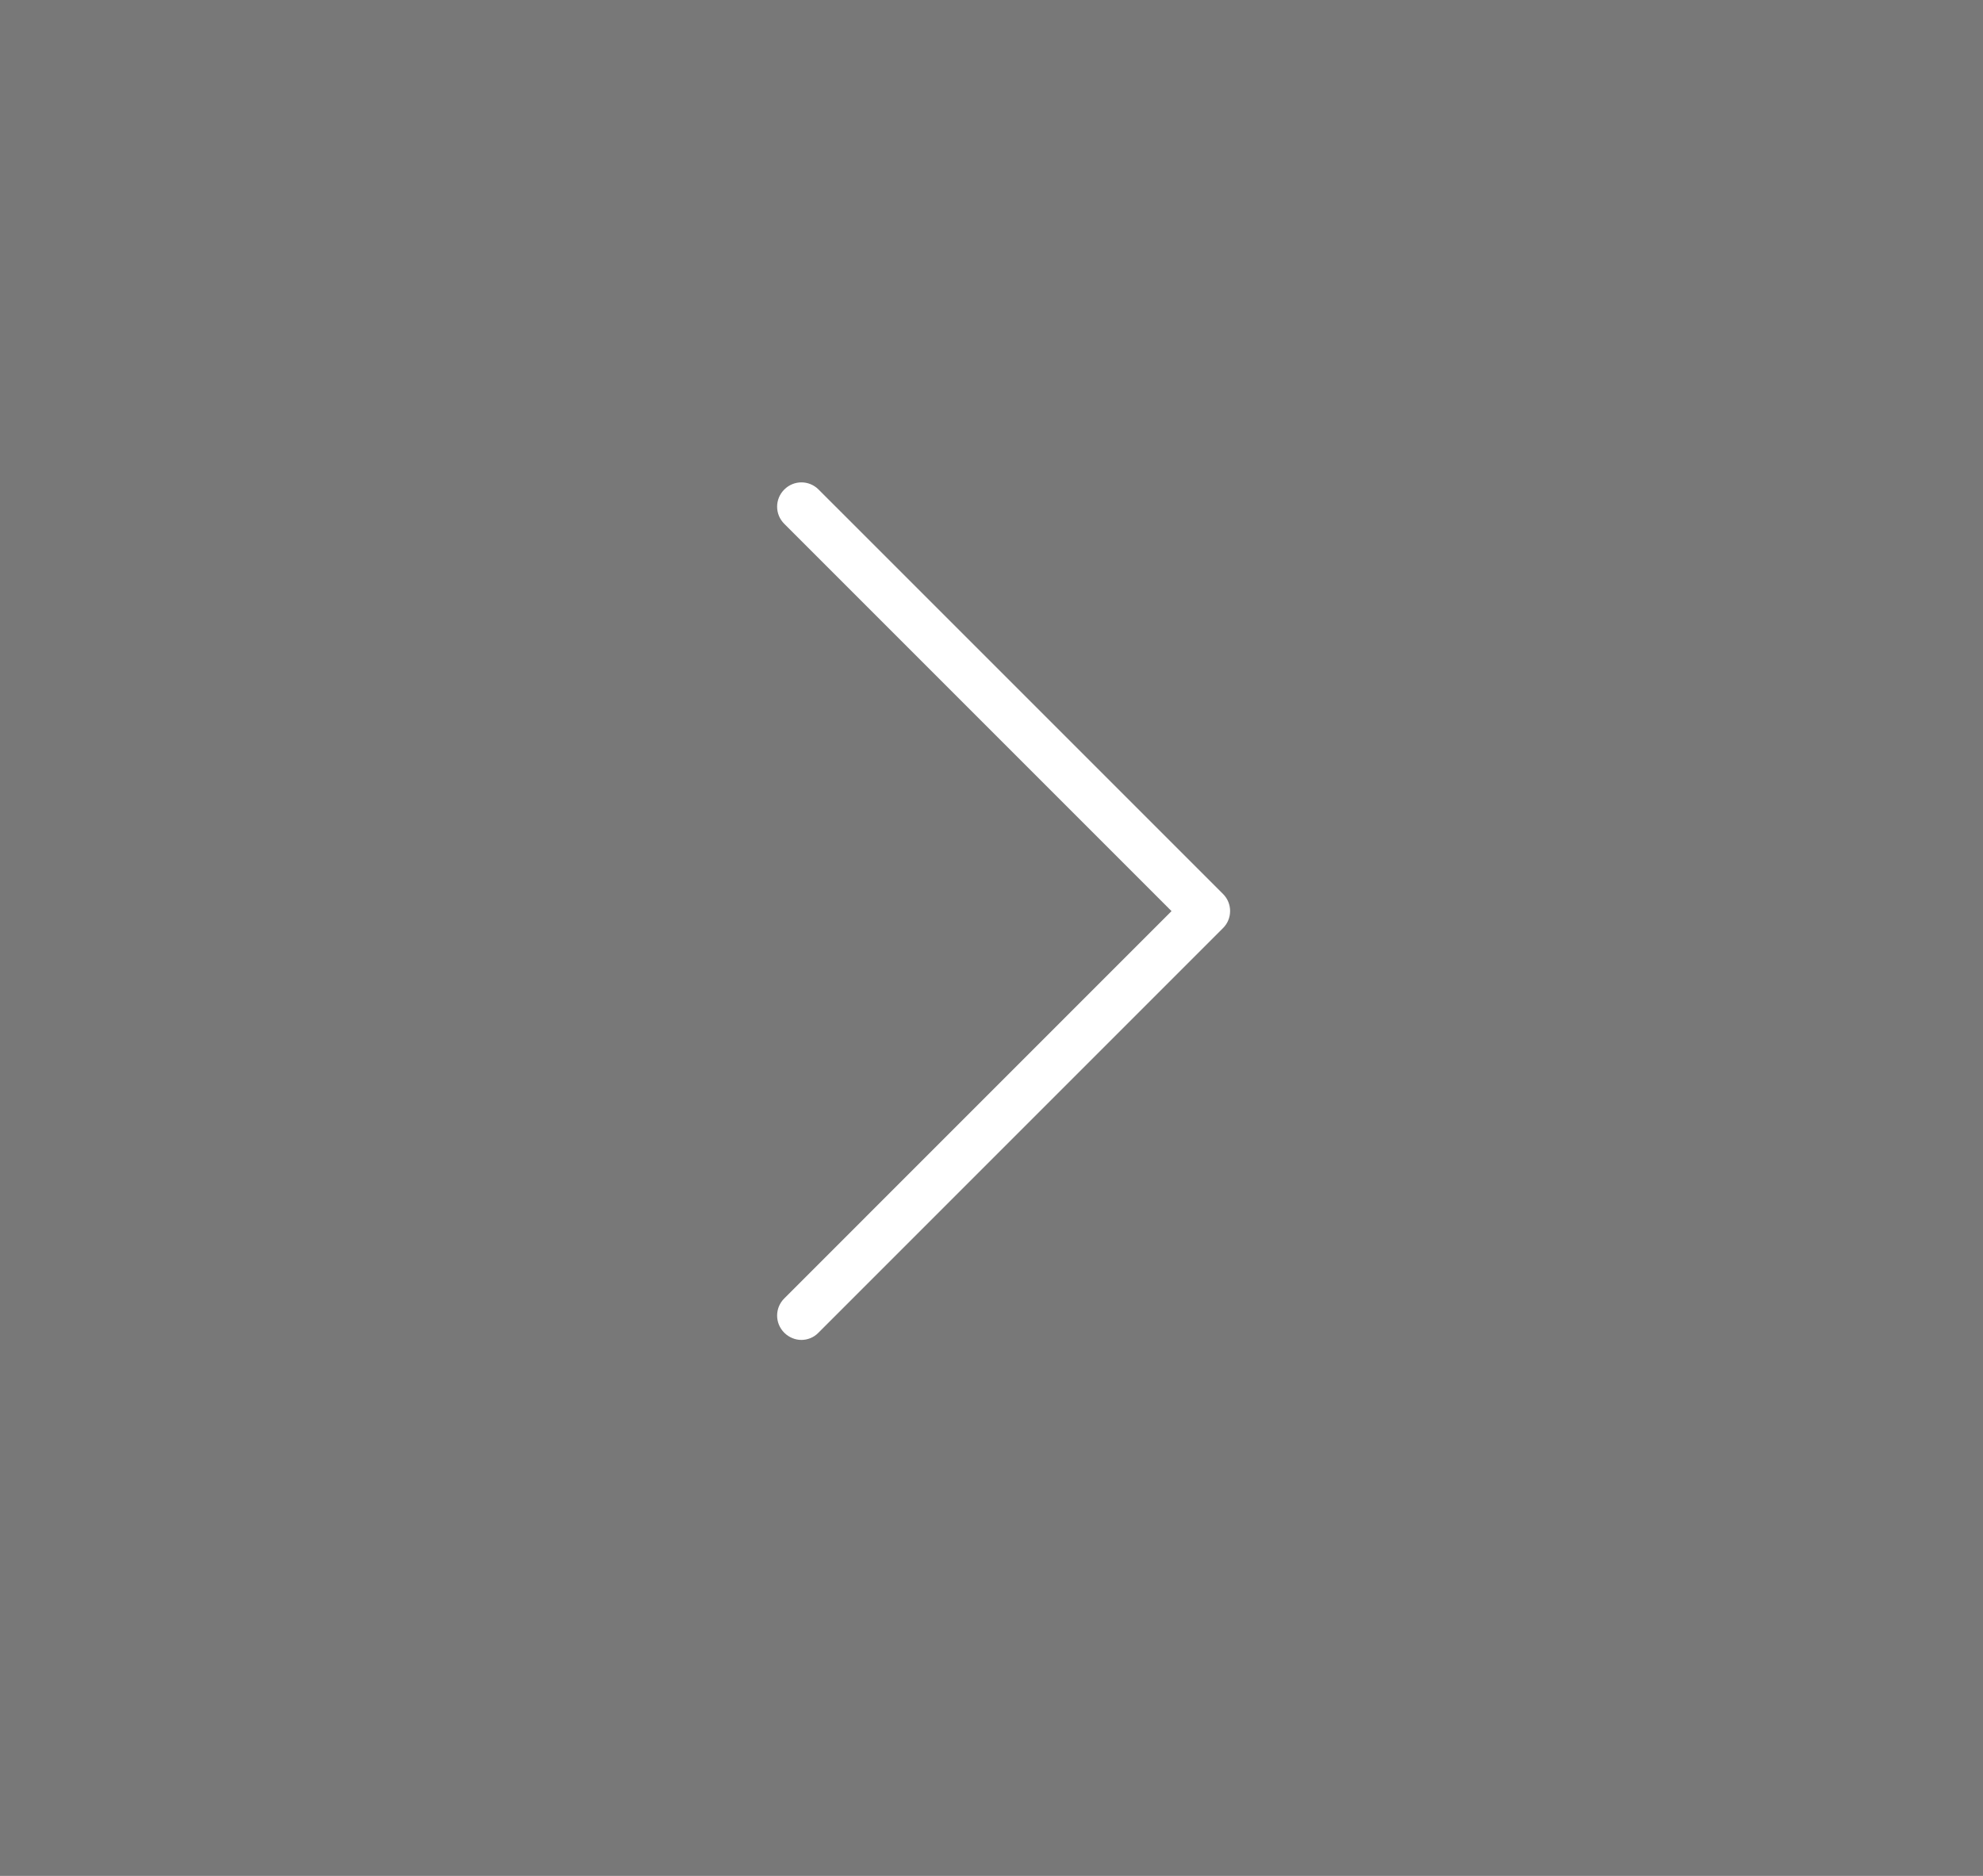
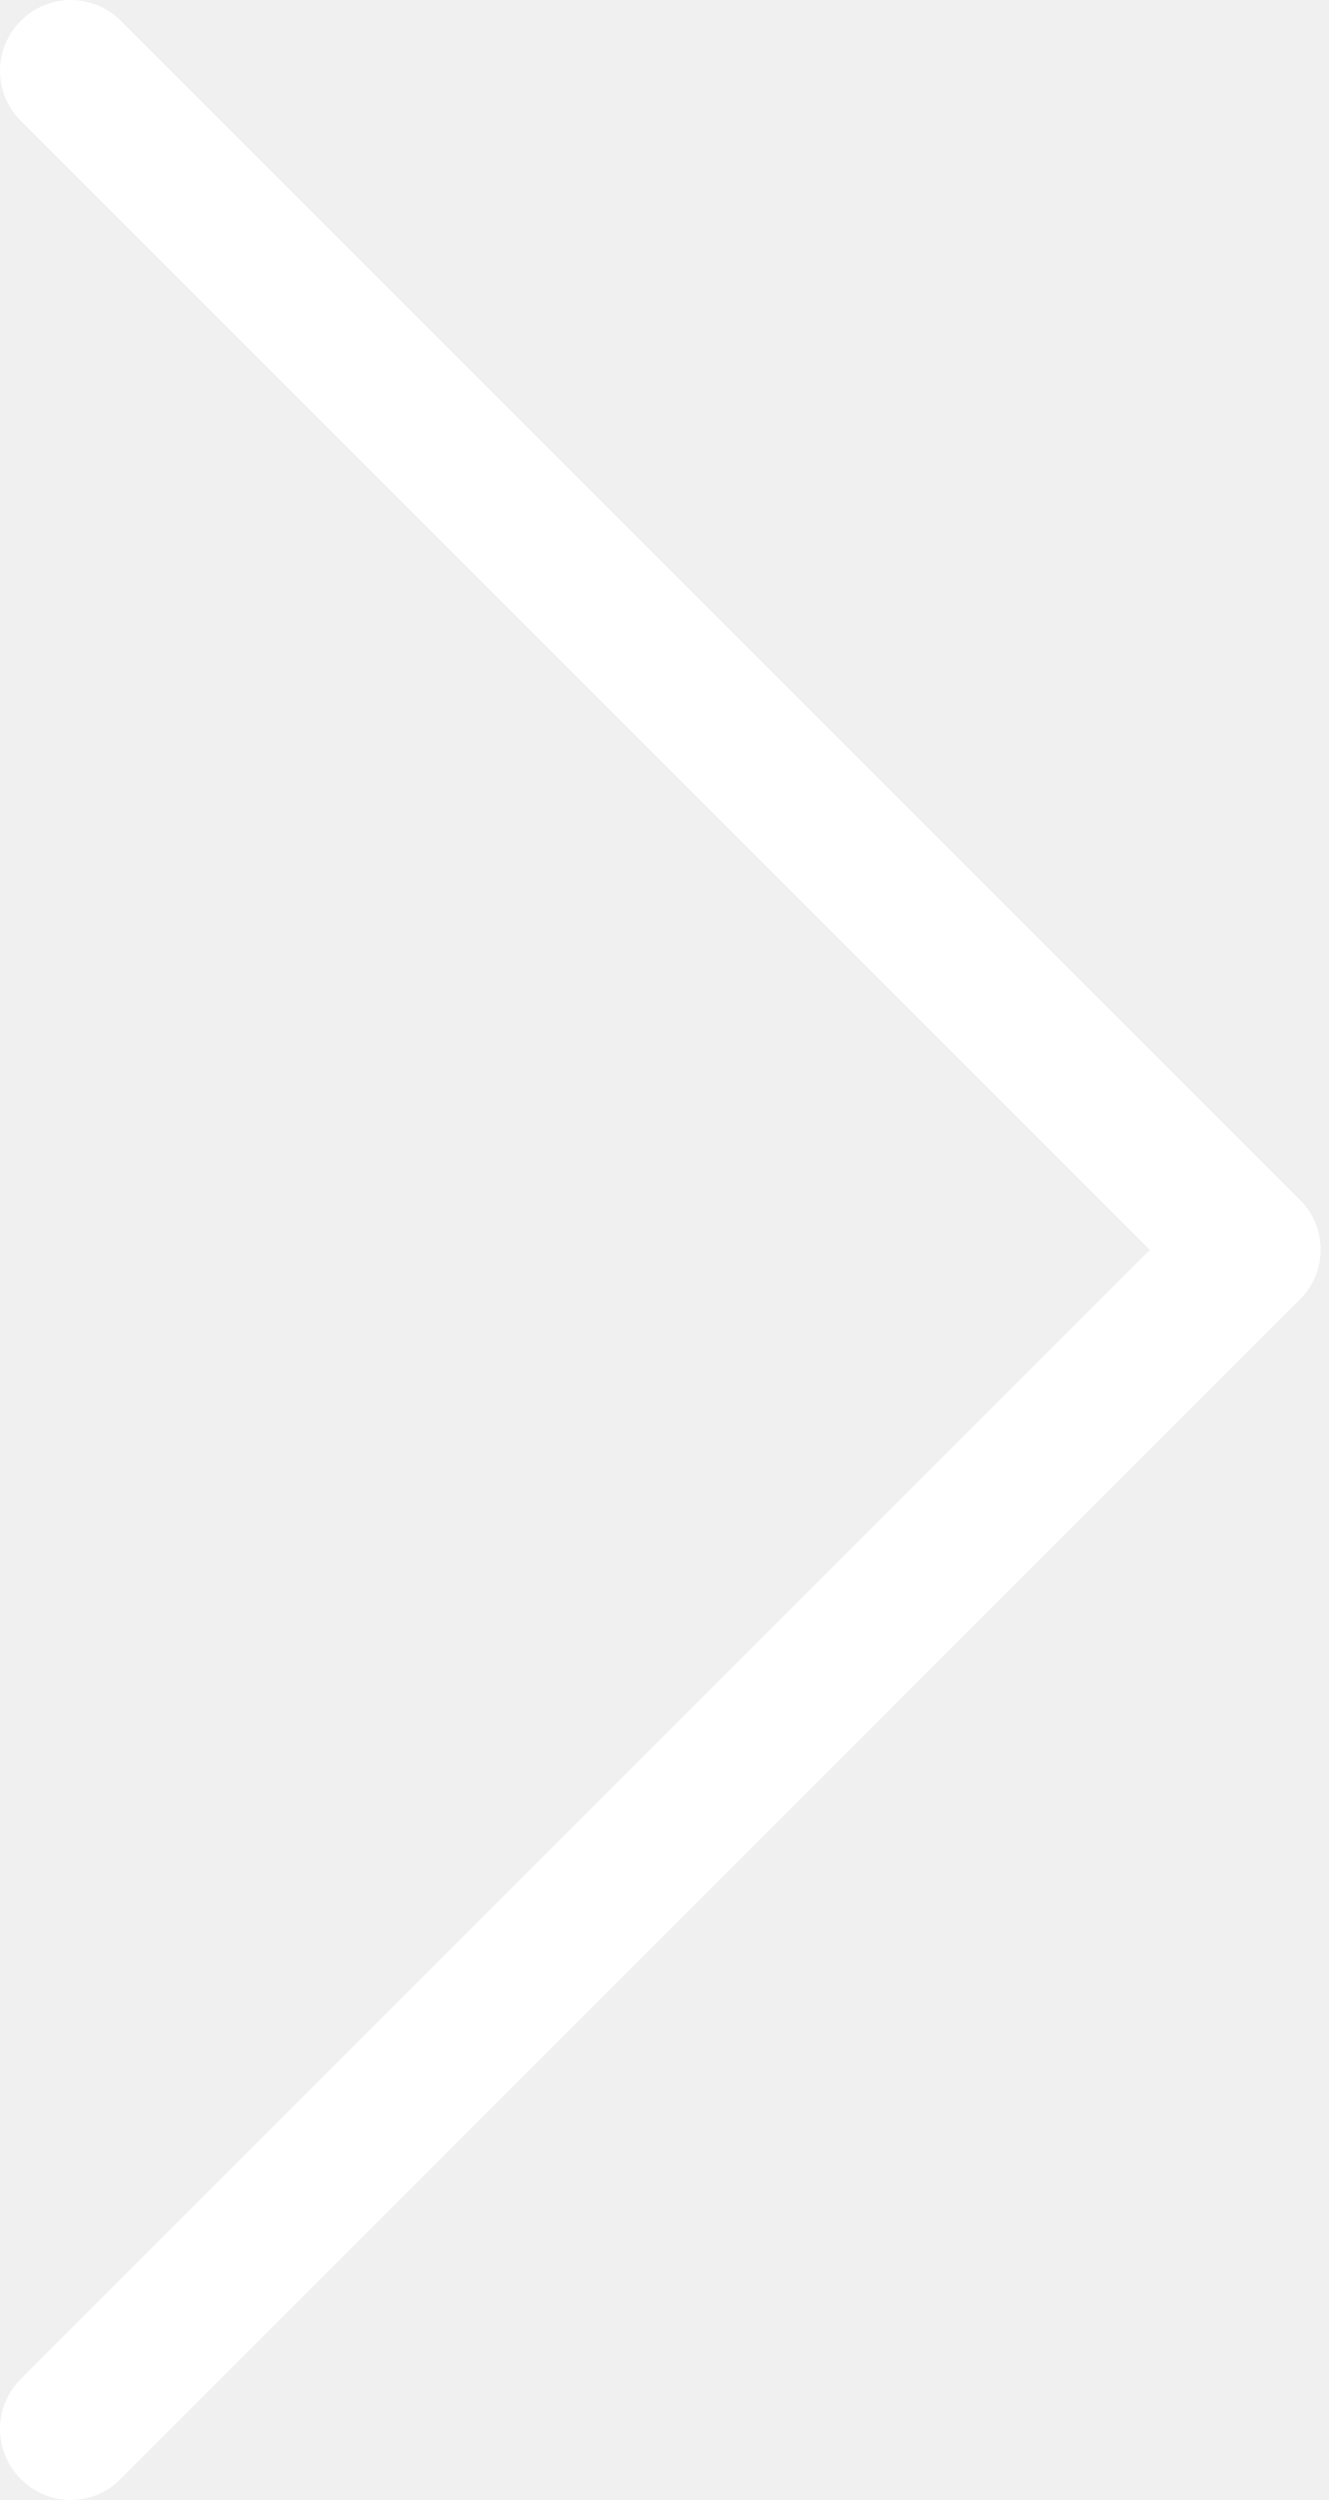
- <svg xmlns="http://www.w3.org/2000/svg" width="74" height="70" viewBox="0 0 74 70" fill="none">
-   <rect opacity="0.5" width="74" height="70" fill="black" />
-   <path d="M45.643 33.362L30.547 18.267C30.192 17.911 29.622 17.911 29.267 18.267C28.911 18.622 28.911 19.192 29.267 19.547L43.718 33.999L29.267 48.451C28.911 48.806 28.911 49.376 29.267 49.732C29.441 49.906 29.676 50 29.904 50C30.132 50 30.366 49.913 30.541 49.732L45.636 34.636C45.992 34.288 45.992 33.711 45.643 33.362Z" fill="white" />
+ <svg xmlns="http://www.w3.org/2000/svg" width="17" height="32" viewBox="0 0 17 32" fill="none">
+   <path d="M16.643 15.362L1.547 0.267C1.192 -0.089 0.622 -0.089 0.267 0.267C-0.089 0.622 -0.089 1.192 0.267 1.547L14.718 15.999L0.267 30.451C-0.089 30.806 -0.089 31.376 0.267 31.732C0.441 31.906 0.676 32 0.904 32C1.132 32 1.366 31.913 1.541 31.732L16.636 16.636C16.992 16.288 16.992 15.711 16.643 15.362Z" fill="white" />
</svg>
